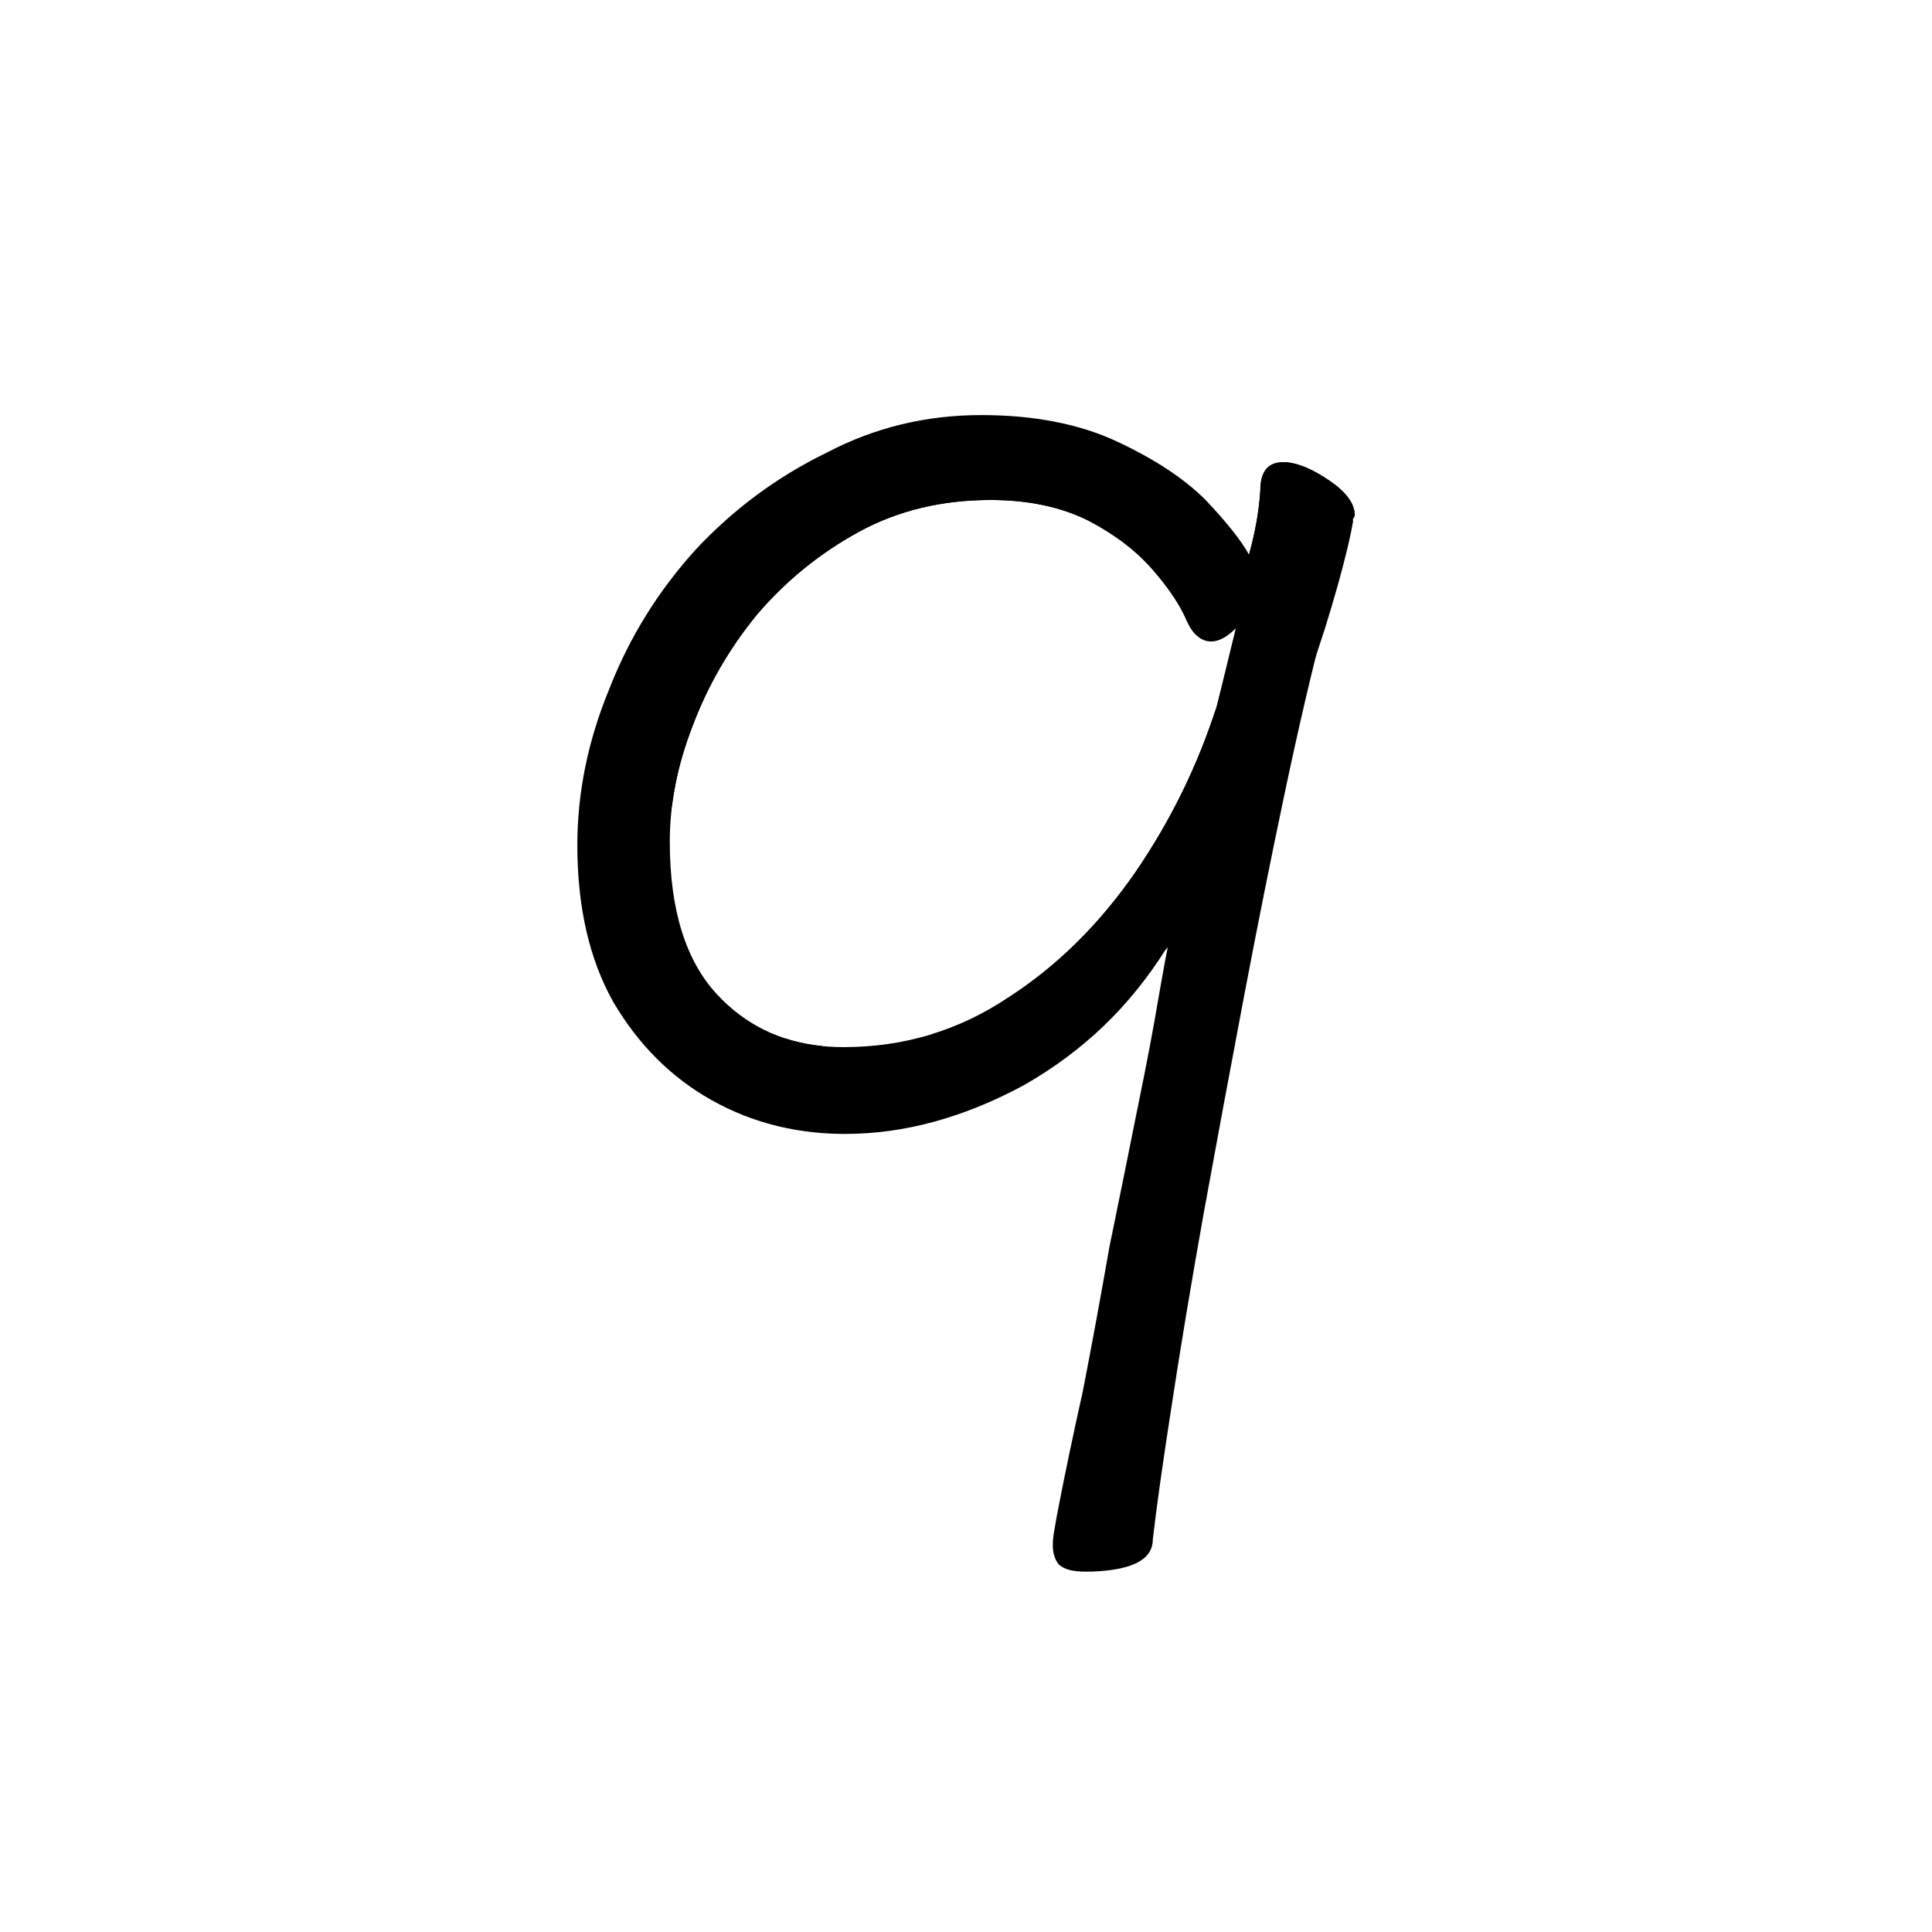
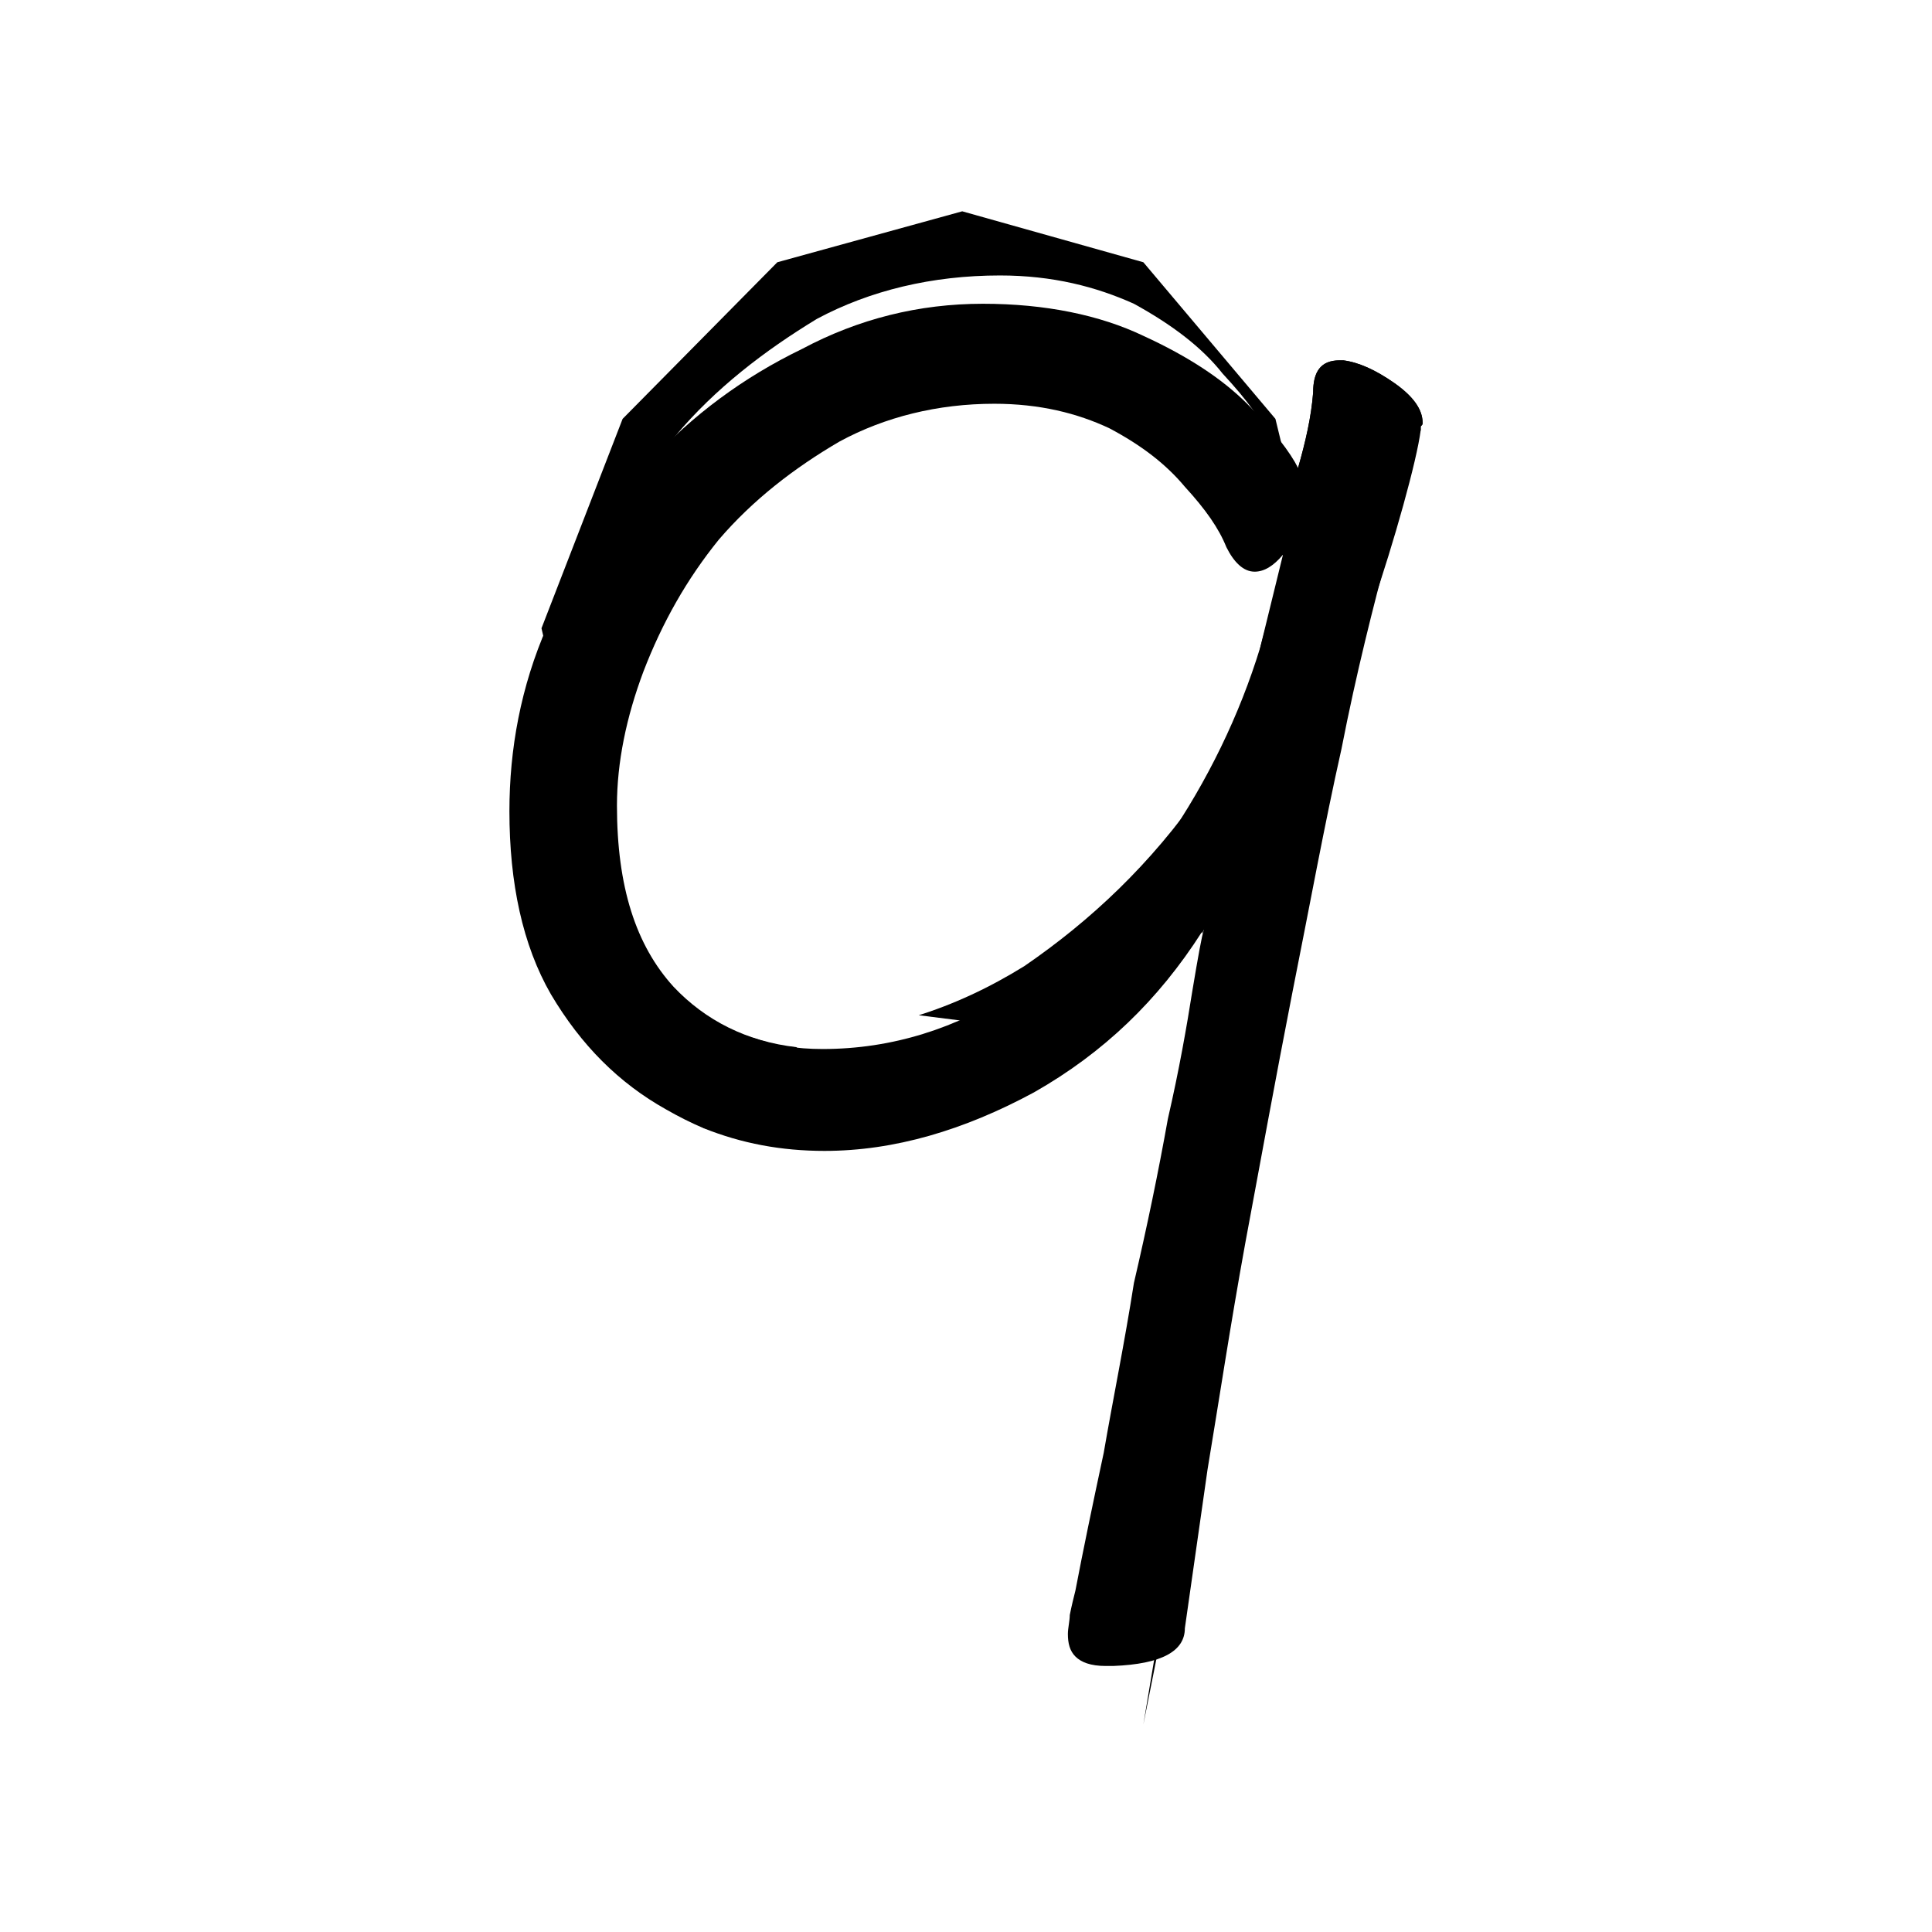
<svg xmlns="http://www.w3.org/2000/svg" width="100%" height="100%" viewBox="0 0 1024 1024" version="1.1" xml:space="preserve" style="fill-rule:evenodd;clip-rule:evenodd;stroke-linejoin:round;stroke-miterlimit:2;">
-   <path id="z57d1c" d="M619,502C619,502 645,374.333 645,374L655.576,333.74C656.809,332.052 661.782,293.604 661.782,293.604C661.856,293.737 661.928,293.869 662,294C665.333,282 667.333,270.667 668,260C668,250 672,245 680,245L682,245C688.667,245.667 696.333,249 705,255C713.667,261 718,267 718,273C718,273.667 717.667,274.333 717,275L717,277C713,287 708,304.667 702,330C695.333,355.333 688.333,385.333 681,420C673.667,454.667 666.333,491.333 659,530C651.667,568.667 644.667,606.333 638,643C631.333,680.333 625.667,714.333 621,745C616.333,775 613,798.667 611,816C611,826.667 600,832.333 578,833L575,833C568.333,833 563.667,831.667 561,829C559,826.333 558,823 558,819C558,816.333 558.333,813.333 559,810C559.667,806 560.333,802.333 561,799C564.333,781.667 568.667,761 574,737C578.667,713 583.333,687.667 588,661C593.333,635 598.333,610.333 603,587C607.667,564.333 611.333,545 614,529C616.667,513.667 618.333,504.667 619,502Z" />
-   <path id="z57d1b" d="M655,333C655.333,332.667 662,294 662,294C665.333,282 667.333,270.667 668,260C668,250 672,245 680,245L682,245C688.667,245.667 696.333,249 705,255C713.667,261 718,267 718,273C718,273.667 717.667,274.333 717,275L717,277C715,290 705.242,326.432 694.33,356.592C679.403,397.848 664.449,434.531 619,502C618,503.485 617.897,503.41 618,503C598.667,533.667 574.333,557 543,575C511,592.333 479.333,601 448,601C428.786,601 410.846,597.723 394.181,591.17C388.646,584.457 383.899,575.564 384.351,567.076C385.056,553.843 402.451,550.842 416.162,550.378C425.616,553.459 435.895,555 447,555C479,555 508,546.333 534,529C560,512.333 582.667,490 602,462C620.667,434.667 635,405.333 645,374L655,333Z" />
-   <path id="z57d1a" d="M393.985,591.093C388.168,588.795 382.506,586.097 377,583C355.667,571 338.333,553.667 325,531C312.333,508.333 306,480.667 306,448C306,420 311.667,392.333 323,365C333.667,337.667 349,313 369,291C389,269.667 412,252.667 438,240C463.333,226.667 490.667,220 520,220C548,220 572,224.667 592,234C612,243.333 627.667,253.667 639,265C650.333,277 658,286.667 662,294L662.04,293.854C663.187,298.092 664.264,303.821 664.125,310.15C663.989,316.317 659.172,326.886 654.813,333.768L655,333C650.333,337.667 646,340 642,340C636.667,340 632.333,336.333 629,329C625.667,321 619.667,312 611,302C602.333,292 591,283.333 577,276C562.333,268.667 545,265 525,265C499,265 475.667,270.667 455,282C434.333,293.333 416.333,308 401,326C386.333,344 375,363.667 367,385C359,405.667 355,426 355,446C355,482 363.333,509 380,527C394.859,543.002 413.392,552.145 435.599,554.429C444.055,560.637 438.012,572.34 433.922,575.689C416.192,590.207 402.506,591.743 393.985,591.093Z" />
+   <path id="z57d1c" d="M638 493C638 493 668 343 668 343L681 295C682 293 688 248 688 248C688 248 688 248 688 248C692 234 695 221 696 208C696 197 700 191 710 191L712 191C720 192 729 196 739 203C749 210 754 217 754 224C754 225 754 225 753 226L753 228C748 240 743 261 736 291C728 321 719 356 711 397C702 437 694 481 685 526C676 572 668 616 660 659C652 703 646 743 640 779C635 814 631 842 628 863C628 875 616 882 590 883L586 883C578 883 573 881 570 878C567 875 566 871 566 866C566 863 567 859 567 856C568 851 569 847 570 843C574 822 579 798 585 770C590 741 596 712 601 680C608 650 614 621 619 593C625 567 629 544 632 525C635 507 637 496 638 493Z" />
+   <path id="z57d1b" d="M680 294C681 294 688 248 688 248C692 234 695 221 696 208C696 197 700 191 710 191L712 191C720 192 729 196 739 203C749 210 754 217 754 224C754 225 754 225 753 226L753 228C751 244 739 287 727 322C709 371 691 414 638 493C637 495 637 495 637 494C614 530 585 558 548 579C511 599 474 610 437 610C414 610 393 606 373 598C367 590 361 580 362 570C363 554 383 551 399 550C410 554 422 556 436 556C473 556 507 545 538 525C568 505 595 479 618 446C640 414 657 379 668 343L680 294Z" />
+   <path id="z57d1a" d="M373 598C366 595 360 592 353 588C328 574 308 554 292 527C277 501 270 468 270 430C270 397 276 364 290 332C302 300 320 271 344 245C367 220 394 200 425 185C455 169 487 161 521 161C554 161 583 167 606 178C630 189 648 201 661 214C675 228 684 240 688 248L689 248C690 253 691 260 691 267C691 275 685 287 680 295L680 294C675 300 670 303 665 303C659 303 654 298 650 290C646 280 639 270 628 258C618 246 605 236 588 227C571 219 551 214 527 214C497 214 469 221 445 234C421 248 399 265 381 286C364 307 351 330 341 356C332 380 327 404 327 427C327 470 337 501 357 523C374 541 396 552 422 555C432 562 425 576 420 580C399 597 383 599 373 598Z" />
  <clipPath id="_clip1">
-     <path d="M575,833L578,833C600,832.333 611,826.667 611,816C613,798.667 616.333,775 621,745C625.667,714.333 631.333,680.333 638,643C644.667,606.333 651.667,568.667 659,530C666.333,491.333 673.667,454.667 681,420C688.333,385.333 695.333,355.333 702,330C708,304.667 713,287 717,277L717,275C717.667,274.333 718,273.667 718,273C718,267 713.667,261 705,255C696.333,249 688.667,245.667 682,245L680,245C672,245 668,250 668,260C667.333,270.667 665.333,282 662,294C658,286.667 650.333,277 639,265C627.667,253.667 612,243.333 592,234C572,224.667 548,220 520,220C490.667,220 463.333,226.667 438,240C412,252.667 389,269.667 369,291C349,313 333.667,337.667 323,365C311.667,392.333 306,420 306,448C306,480.667 312.333,508.333 325,531C338.333,553.667 355.667,571 377,583C398.333,595 422,601 448,601C479.333,601 511,592.333 543,575C574.333,557 599.667,532.667 619,502C618.333,504.667 616.667,513.667 614,529C611.333,545 607.667,564.333 603,587C598.333,610.333 593.333,635 588,661C583.333,687.667 578.667,713 574,737C568.667,761 564.333,781.667 561,799C560.333,802.333 559.667,806 559,810C558.333,813.333 558,816.333 558,819C558,823 559,826.333 561,829C563.667,831.667 568.333,833 575,833ZM655,333L645,374C635,405.333 620.667,434.667 602,462C582.667,490 560,512.333 534,529C508,546.333 479,555 447,555C419.667,555 397.333,545.667 380,527C363.333,509 355,482 355,446C355,426 359,405.667 367,385C375,363.667 386.333,344 401,326C416.333,308 434.333,293.333 455,282C475.667,270.667 499,265 525,265C545,265 562.333,268.667 577,276C591,283.333 602.333,292 611,302C619.667,312 625.667,321 629,329C632.333,336.333 636.667,340 642,340C646,340 650.333,337.667 655,333Z" />
+     <path d="M599 933L604 933C634 932 648 924 648 909C652 885 657 852 663 811C670 768 677 721 686 669C696 619 705 567 716 513C726 460 736 408 746 361C756 313 766 272 776 236C784 201 790 176 796 162L796 160C797 159 797 159 797 158C797 149 791 141 779 133C767 125 757 120 747 119L745 119C733 119 728 126 728 139C727 154 724 169 719 186C714 176 704 162 687 146C672 131 651 116 623 104C596 91 561 84 523 84C483 84 445 93 410 112C373 129 341 153 314 182C286 213 265 247 251 285C234 322 227 361 227 400C227 445 236 484 253 514C272 546 296 569 325 586C354 604 387 612 424 612C467 612 511 599 554 575C598 551 633 516 660 474C659 478 657 491 653 512C650 534 645 561 638 592C632 625 625 659 617 694C611 732 604 766 598 800C591 833 585 861 580 886C579 891 578 895 577 901C577 905 576 909 576 913C576 919 577 924 580 927C584 931 590 933 599 933ZM710 240L696 298C683 340 663 381 637 419C610 458 578 488 543 512C506 535 466 548 423 548C384 548 353 535 330 509C306 484 294 447 294 396C294 369 300 341 311 313C323 282 338 255 358 231C379 206 405 186 433 169C461 154 494 146 530 146C558 146 581 152 601 161C621 172 637 184 648 198C661 212 670 224 674 235C679 245 685 251 692 251C698 251 704 247 710 240Z" />
  </clipPath>
  <g clip-path="url(#_clip1)">
-     <path d="M650,400L630,320L580,260L510,240L440,260L380,320L350,400L370,490L430,540L510,550L580,520L630,470L650,420L640,510L620,620L580,820" style="fill-rule:nonzero;" />
+     <path d="M703 333L676 222L606 139L510 112L412 139L330 222L287 333L316 458L399 527L510 541L606 499L676 431L703 361L690 486L661 638L606 914" style="fill-rule:nonzero;" />
  </g>
</svg>
